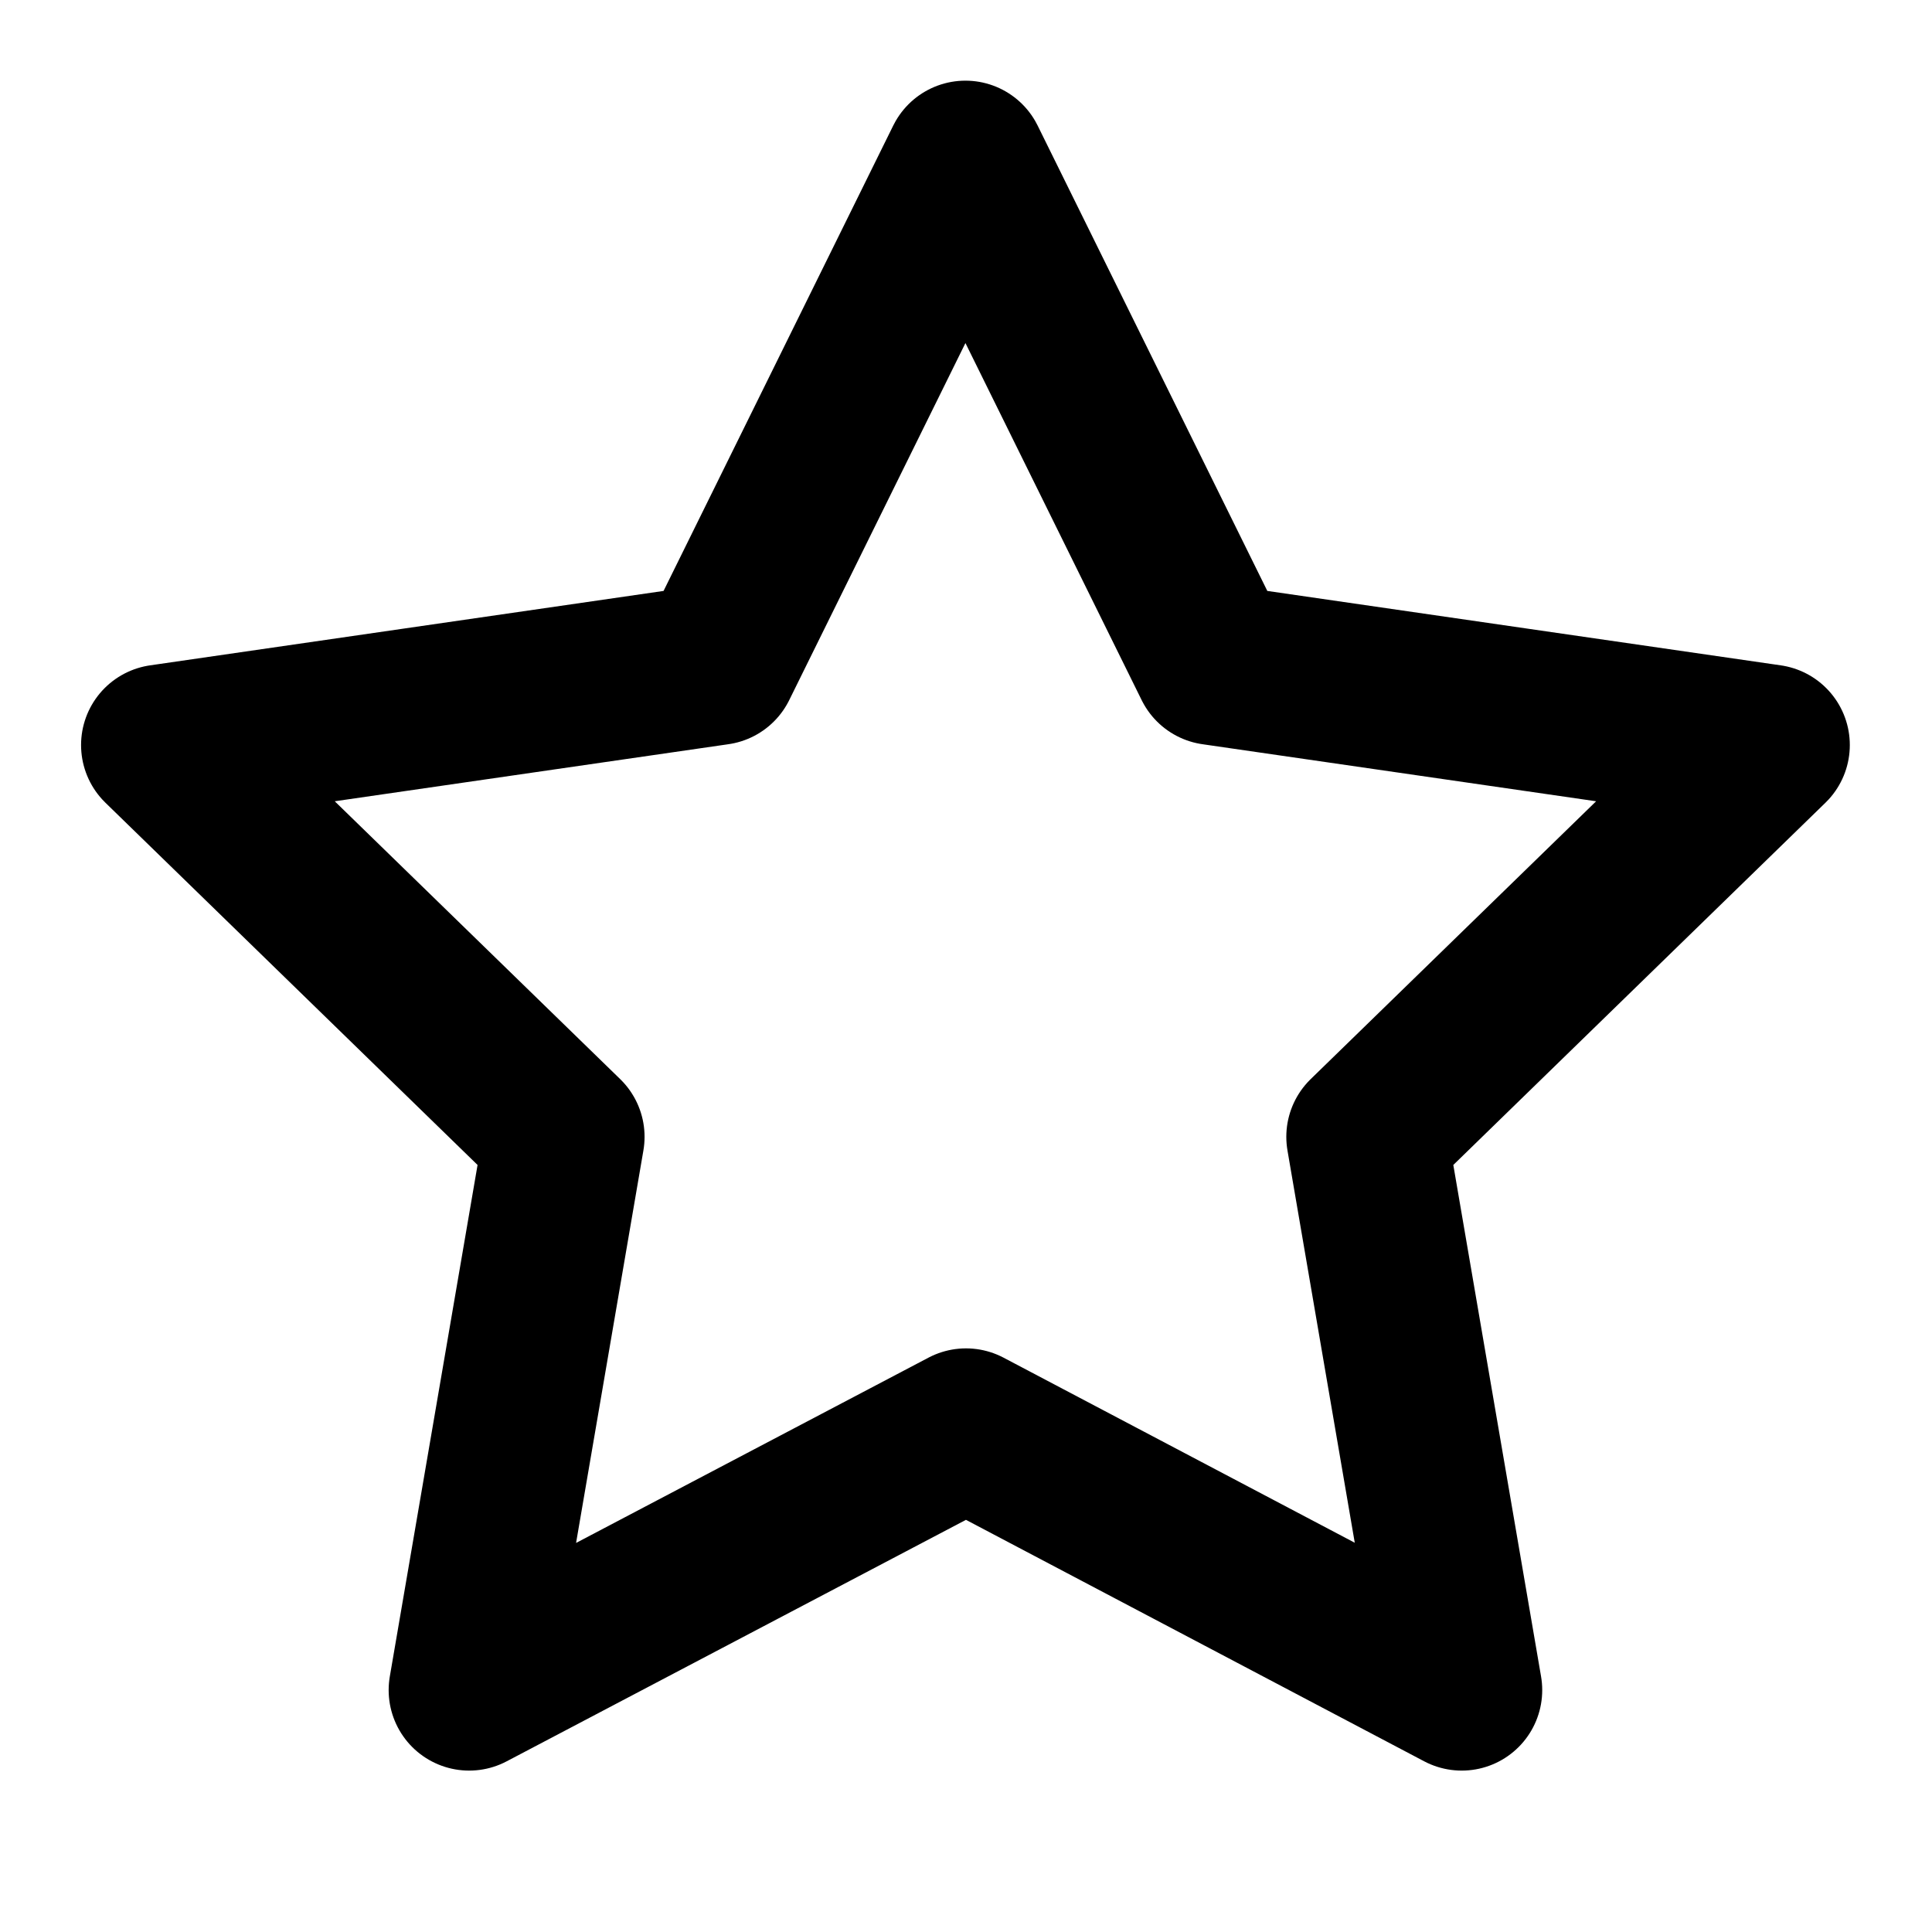
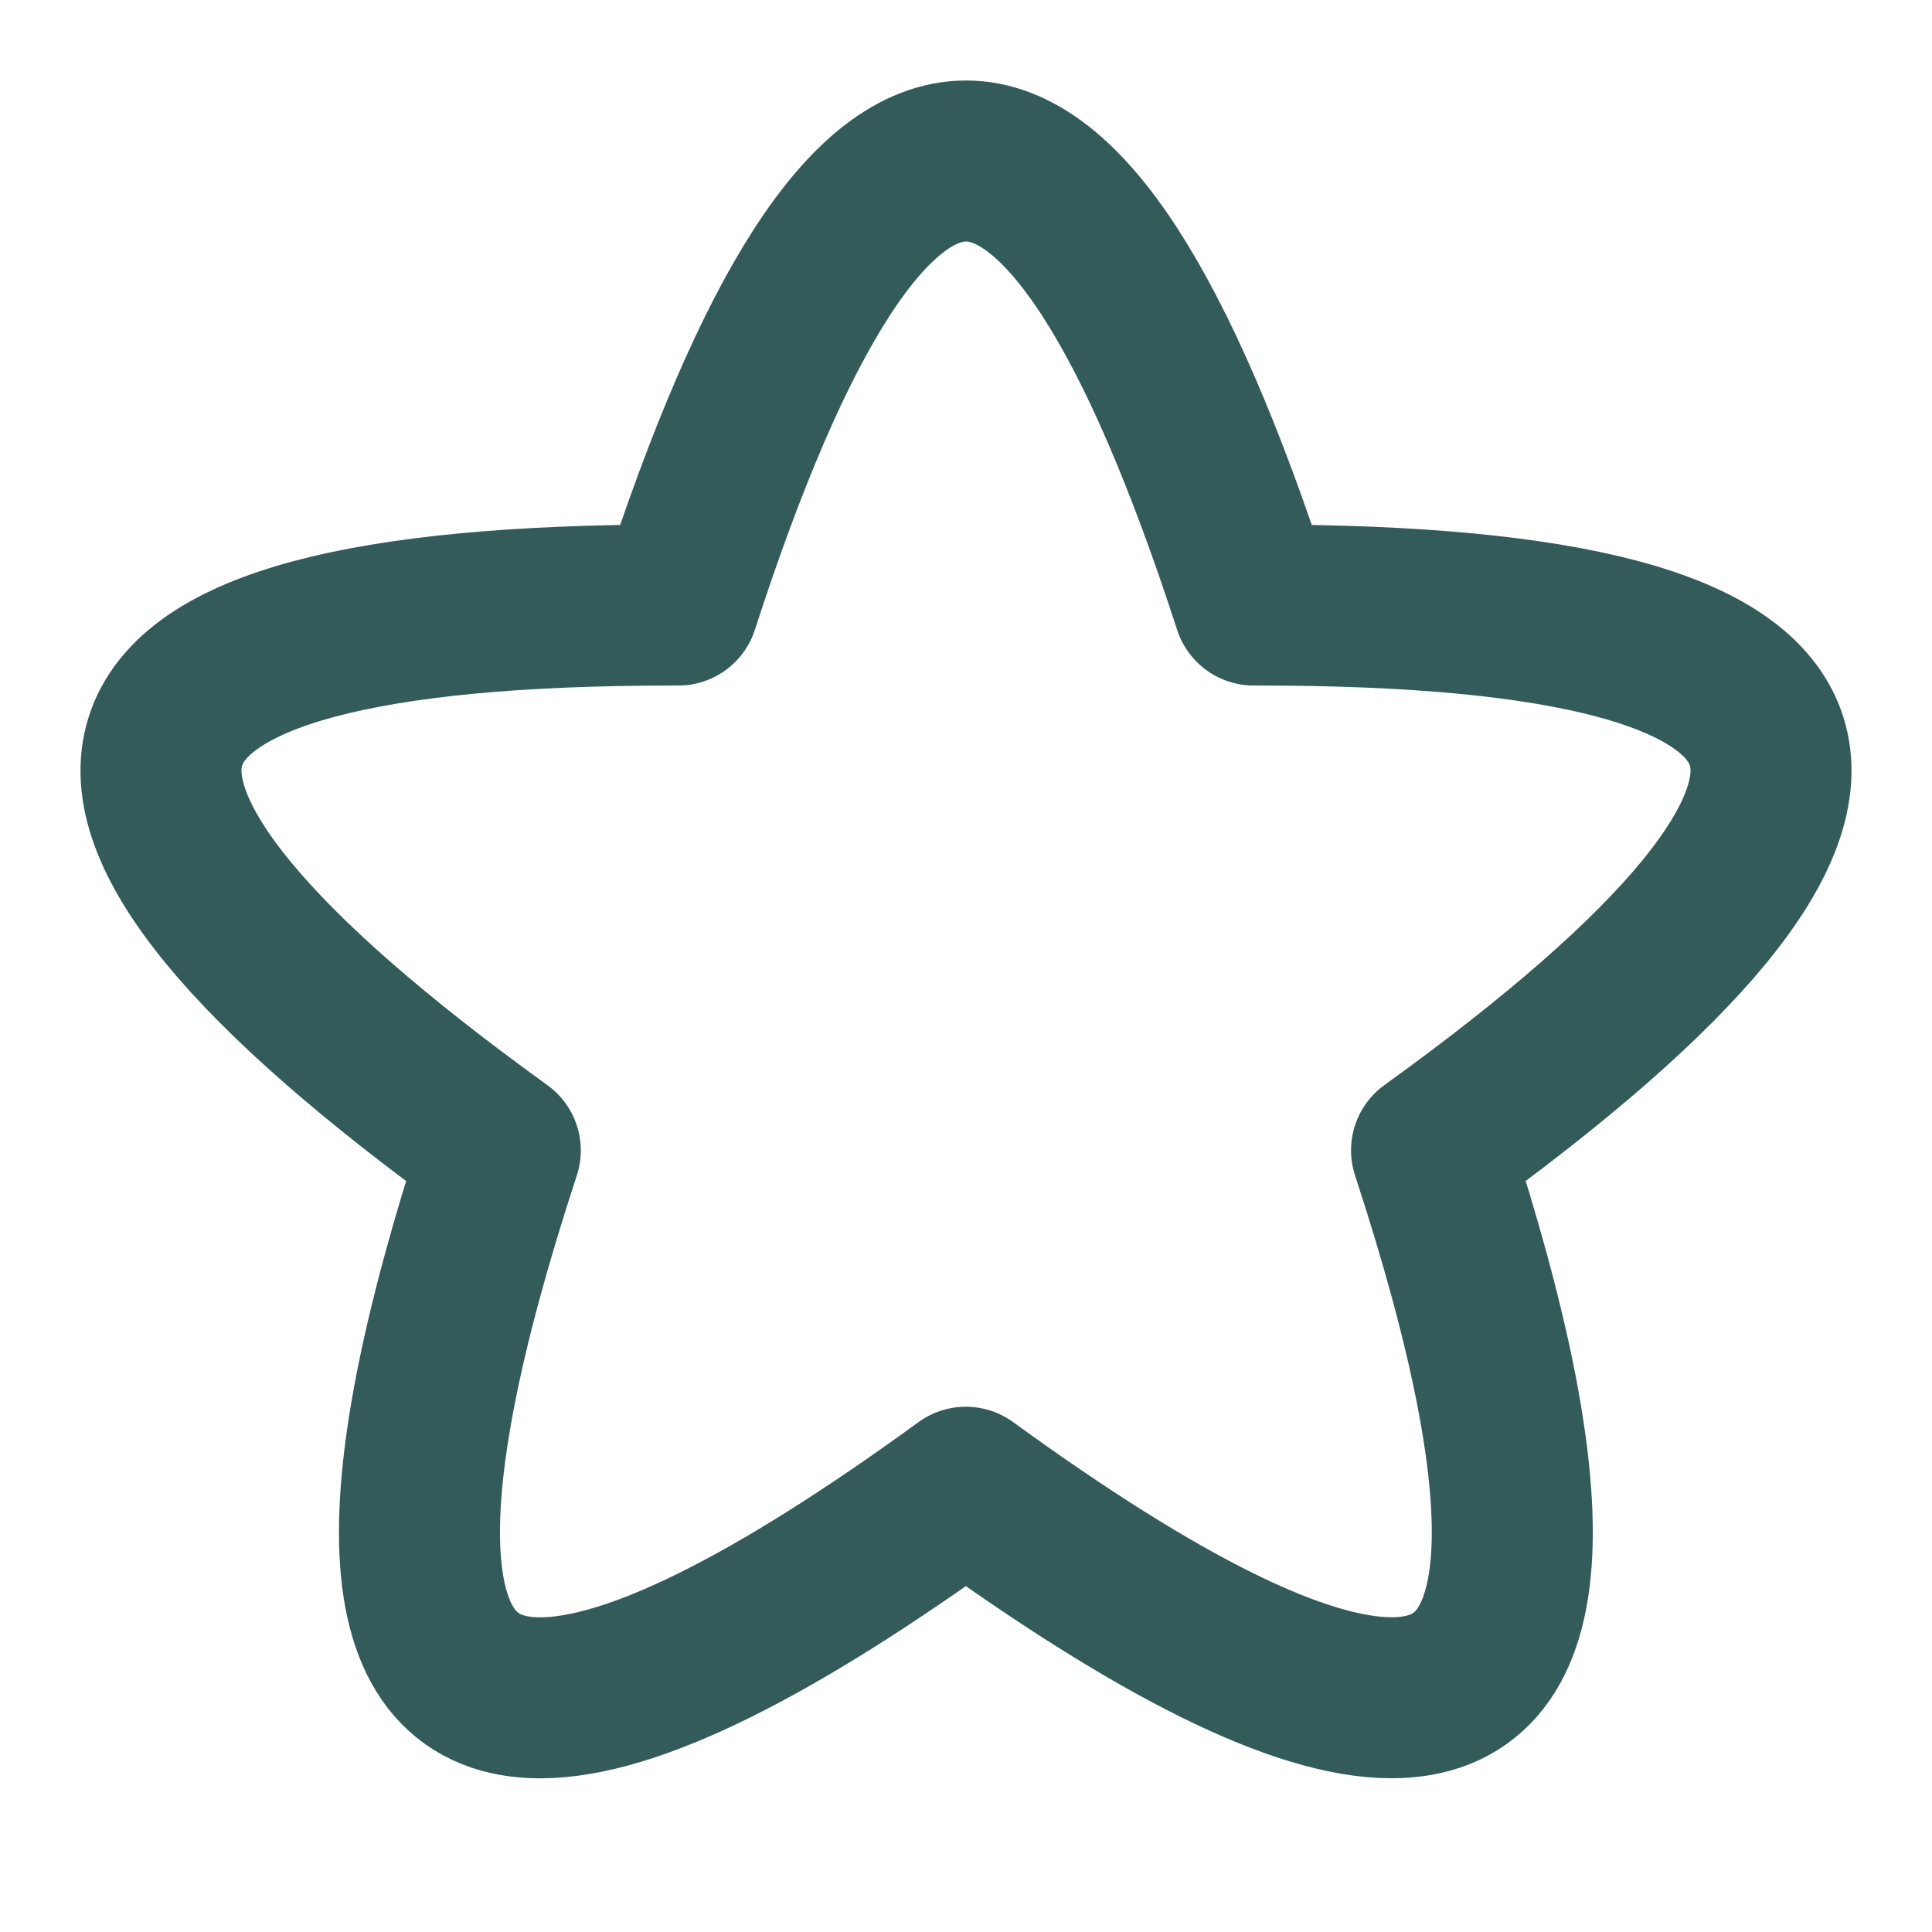
- <svg xmlns="http://www.w3.org/2000/svg" width="24" height="24" viewBox="0 0 24 24" fill="none" stroke="currentColor" stroke-width="2" stroke-linecap="round" stroke-linejoin="round" class="icon icon-tabler icons-tabler-outline icon-tabler-star">
+ <svg xmlns="http://www.w3.org/2000/svg" width="24" height="24" viewBox="0 0 24 24" fill="none" stroke="#335B5A" stroke-width="2" stroke-linecap="round" stroke-linejoin="round" class="icon icon-tabler icons-tabler-outline icon-tabler-carambola">
  <path stroke="none" d="M0 0h24v24H0z" fill="none" />
-   <path d="M12 17.75l-6.172 3.245l1.179 -6.873l-5 -4.867l6.9 -1l3.086 -6.253l3.086 6.253l6.9 1l-5 4.867l1.179 6.873z" />
+   <path d="M17.286 21.09q -1.69 .001 -5.288 -2.615q -3.596 2.617 -5.288 2.616q -2.726 0 -.495 -6.8q -9.389 -6.775 2.135 -6.775h.076q 1.785 -5.516 3.574 -5.516q 1.785 0 3.574 5.516h.076q 11.525 0 2.133 6.774q 2.23 6.802 -.497 6.8" />
</svg>
